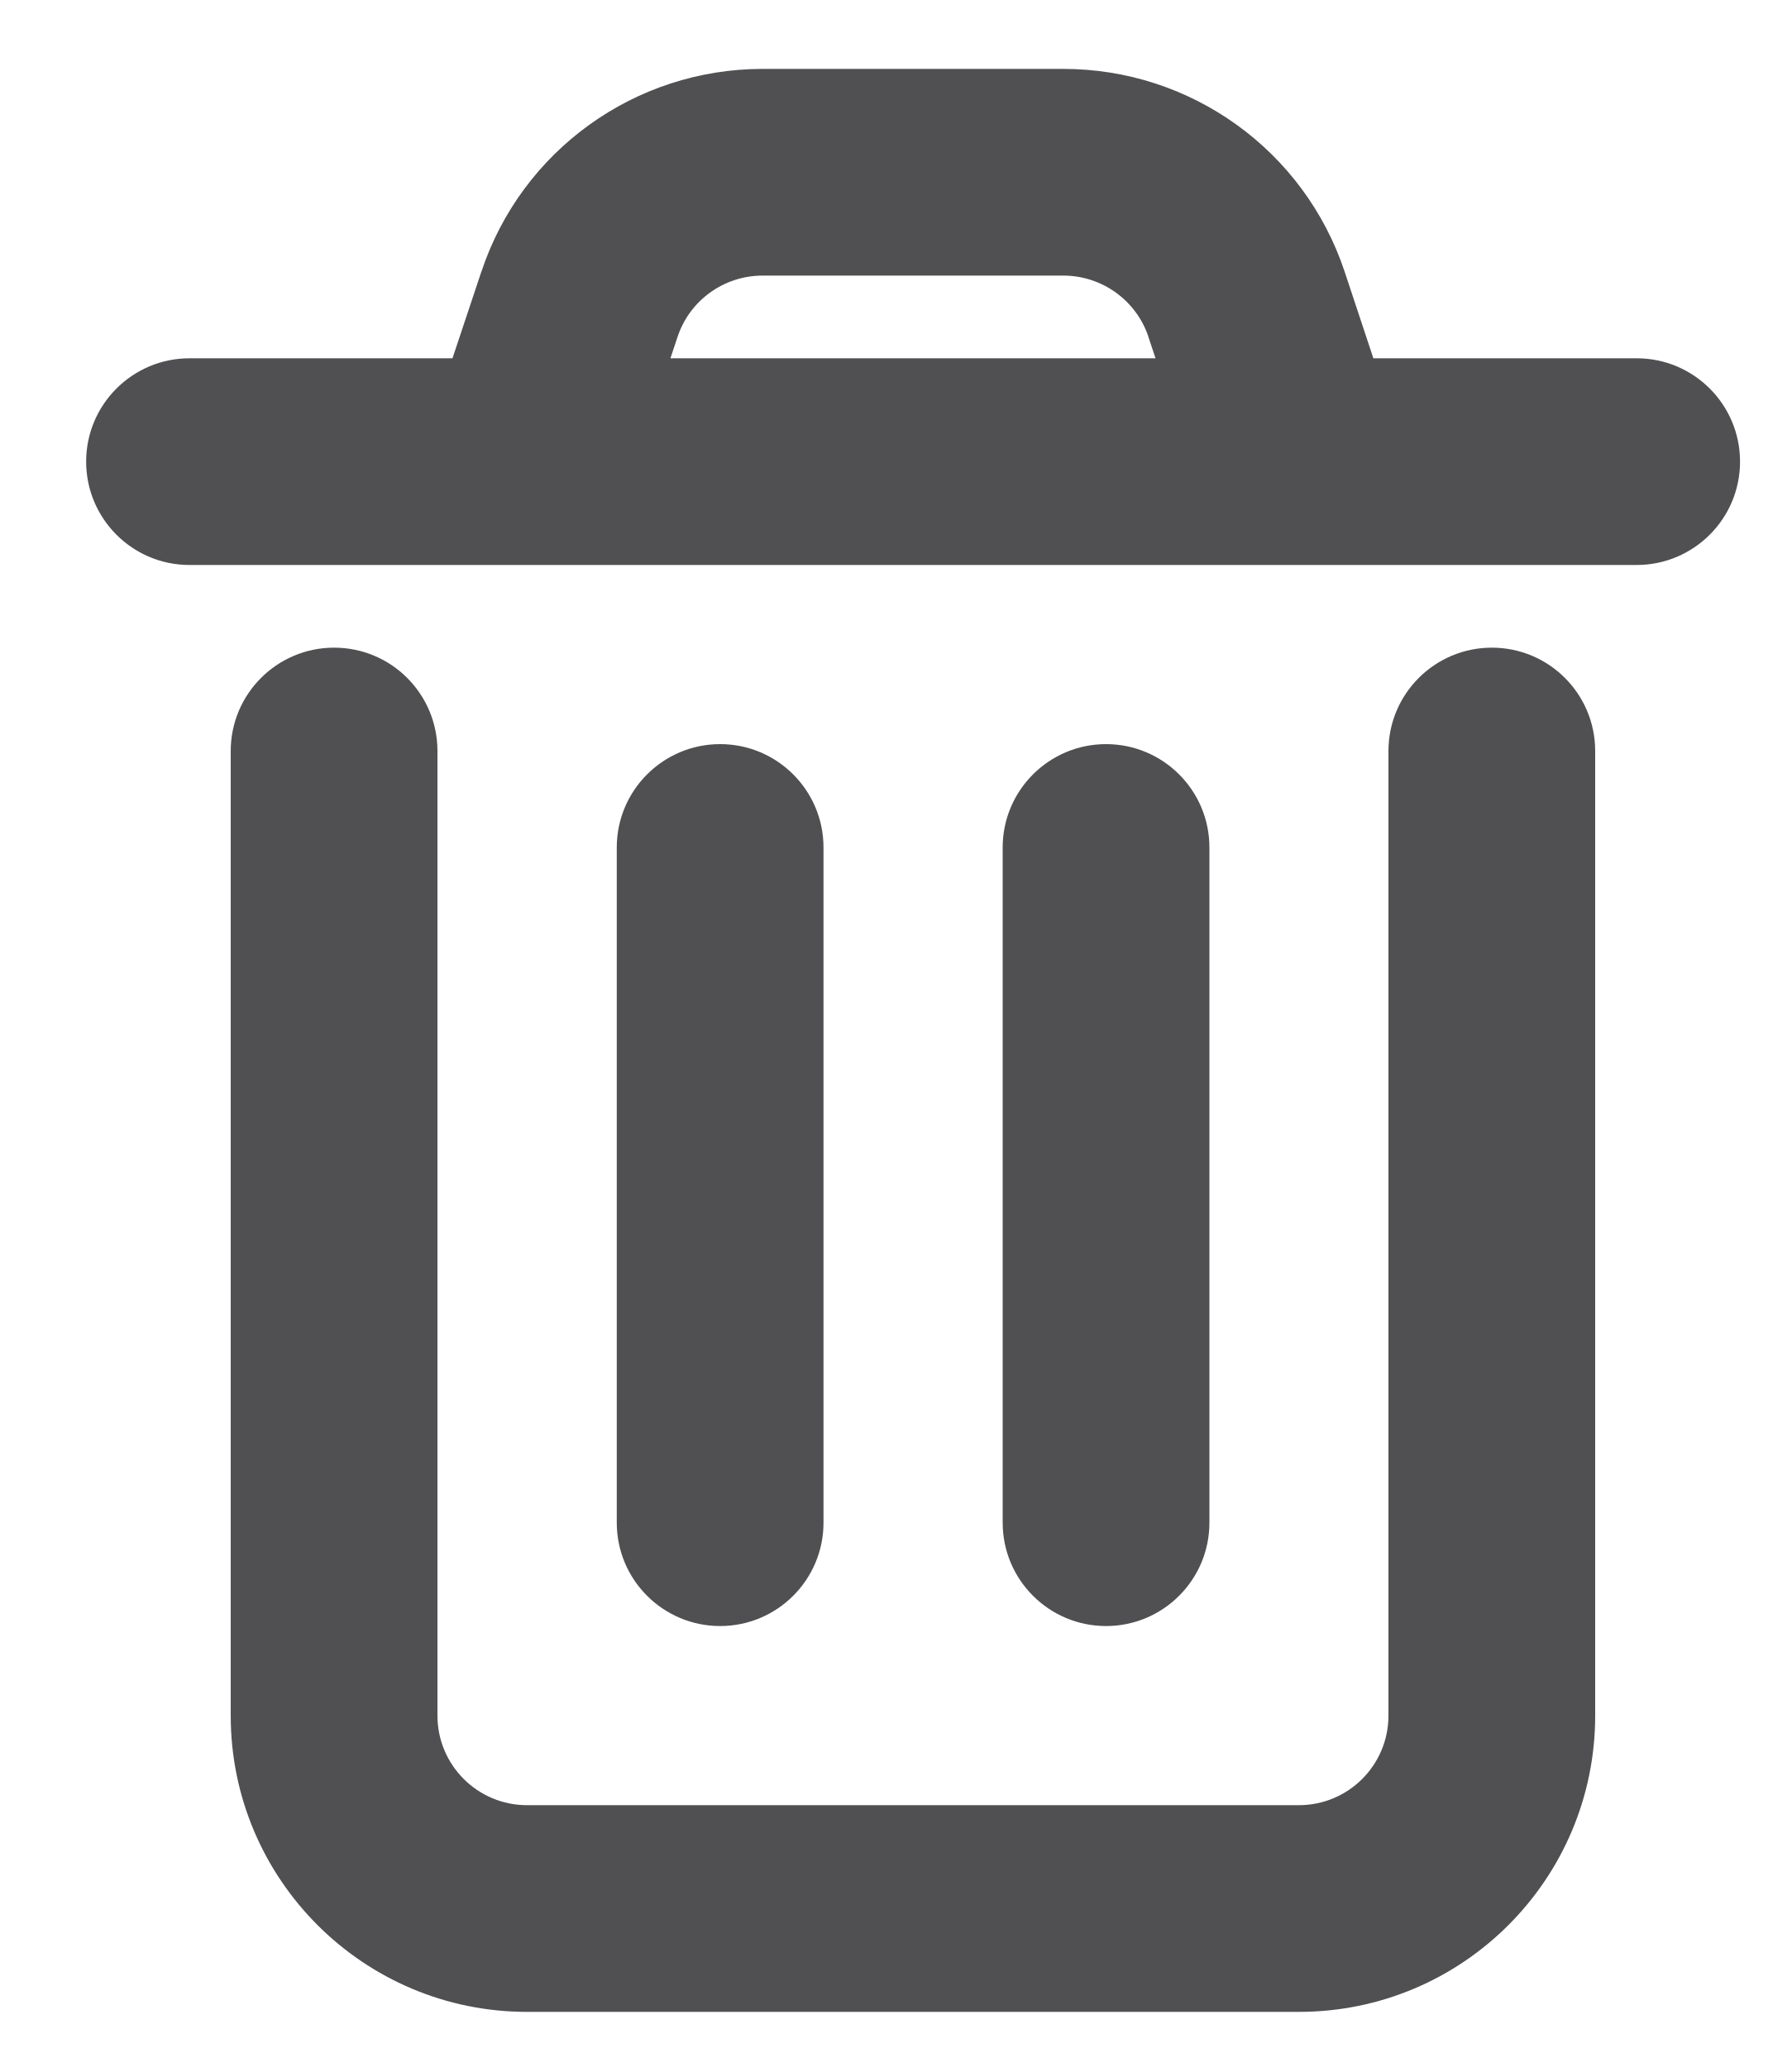
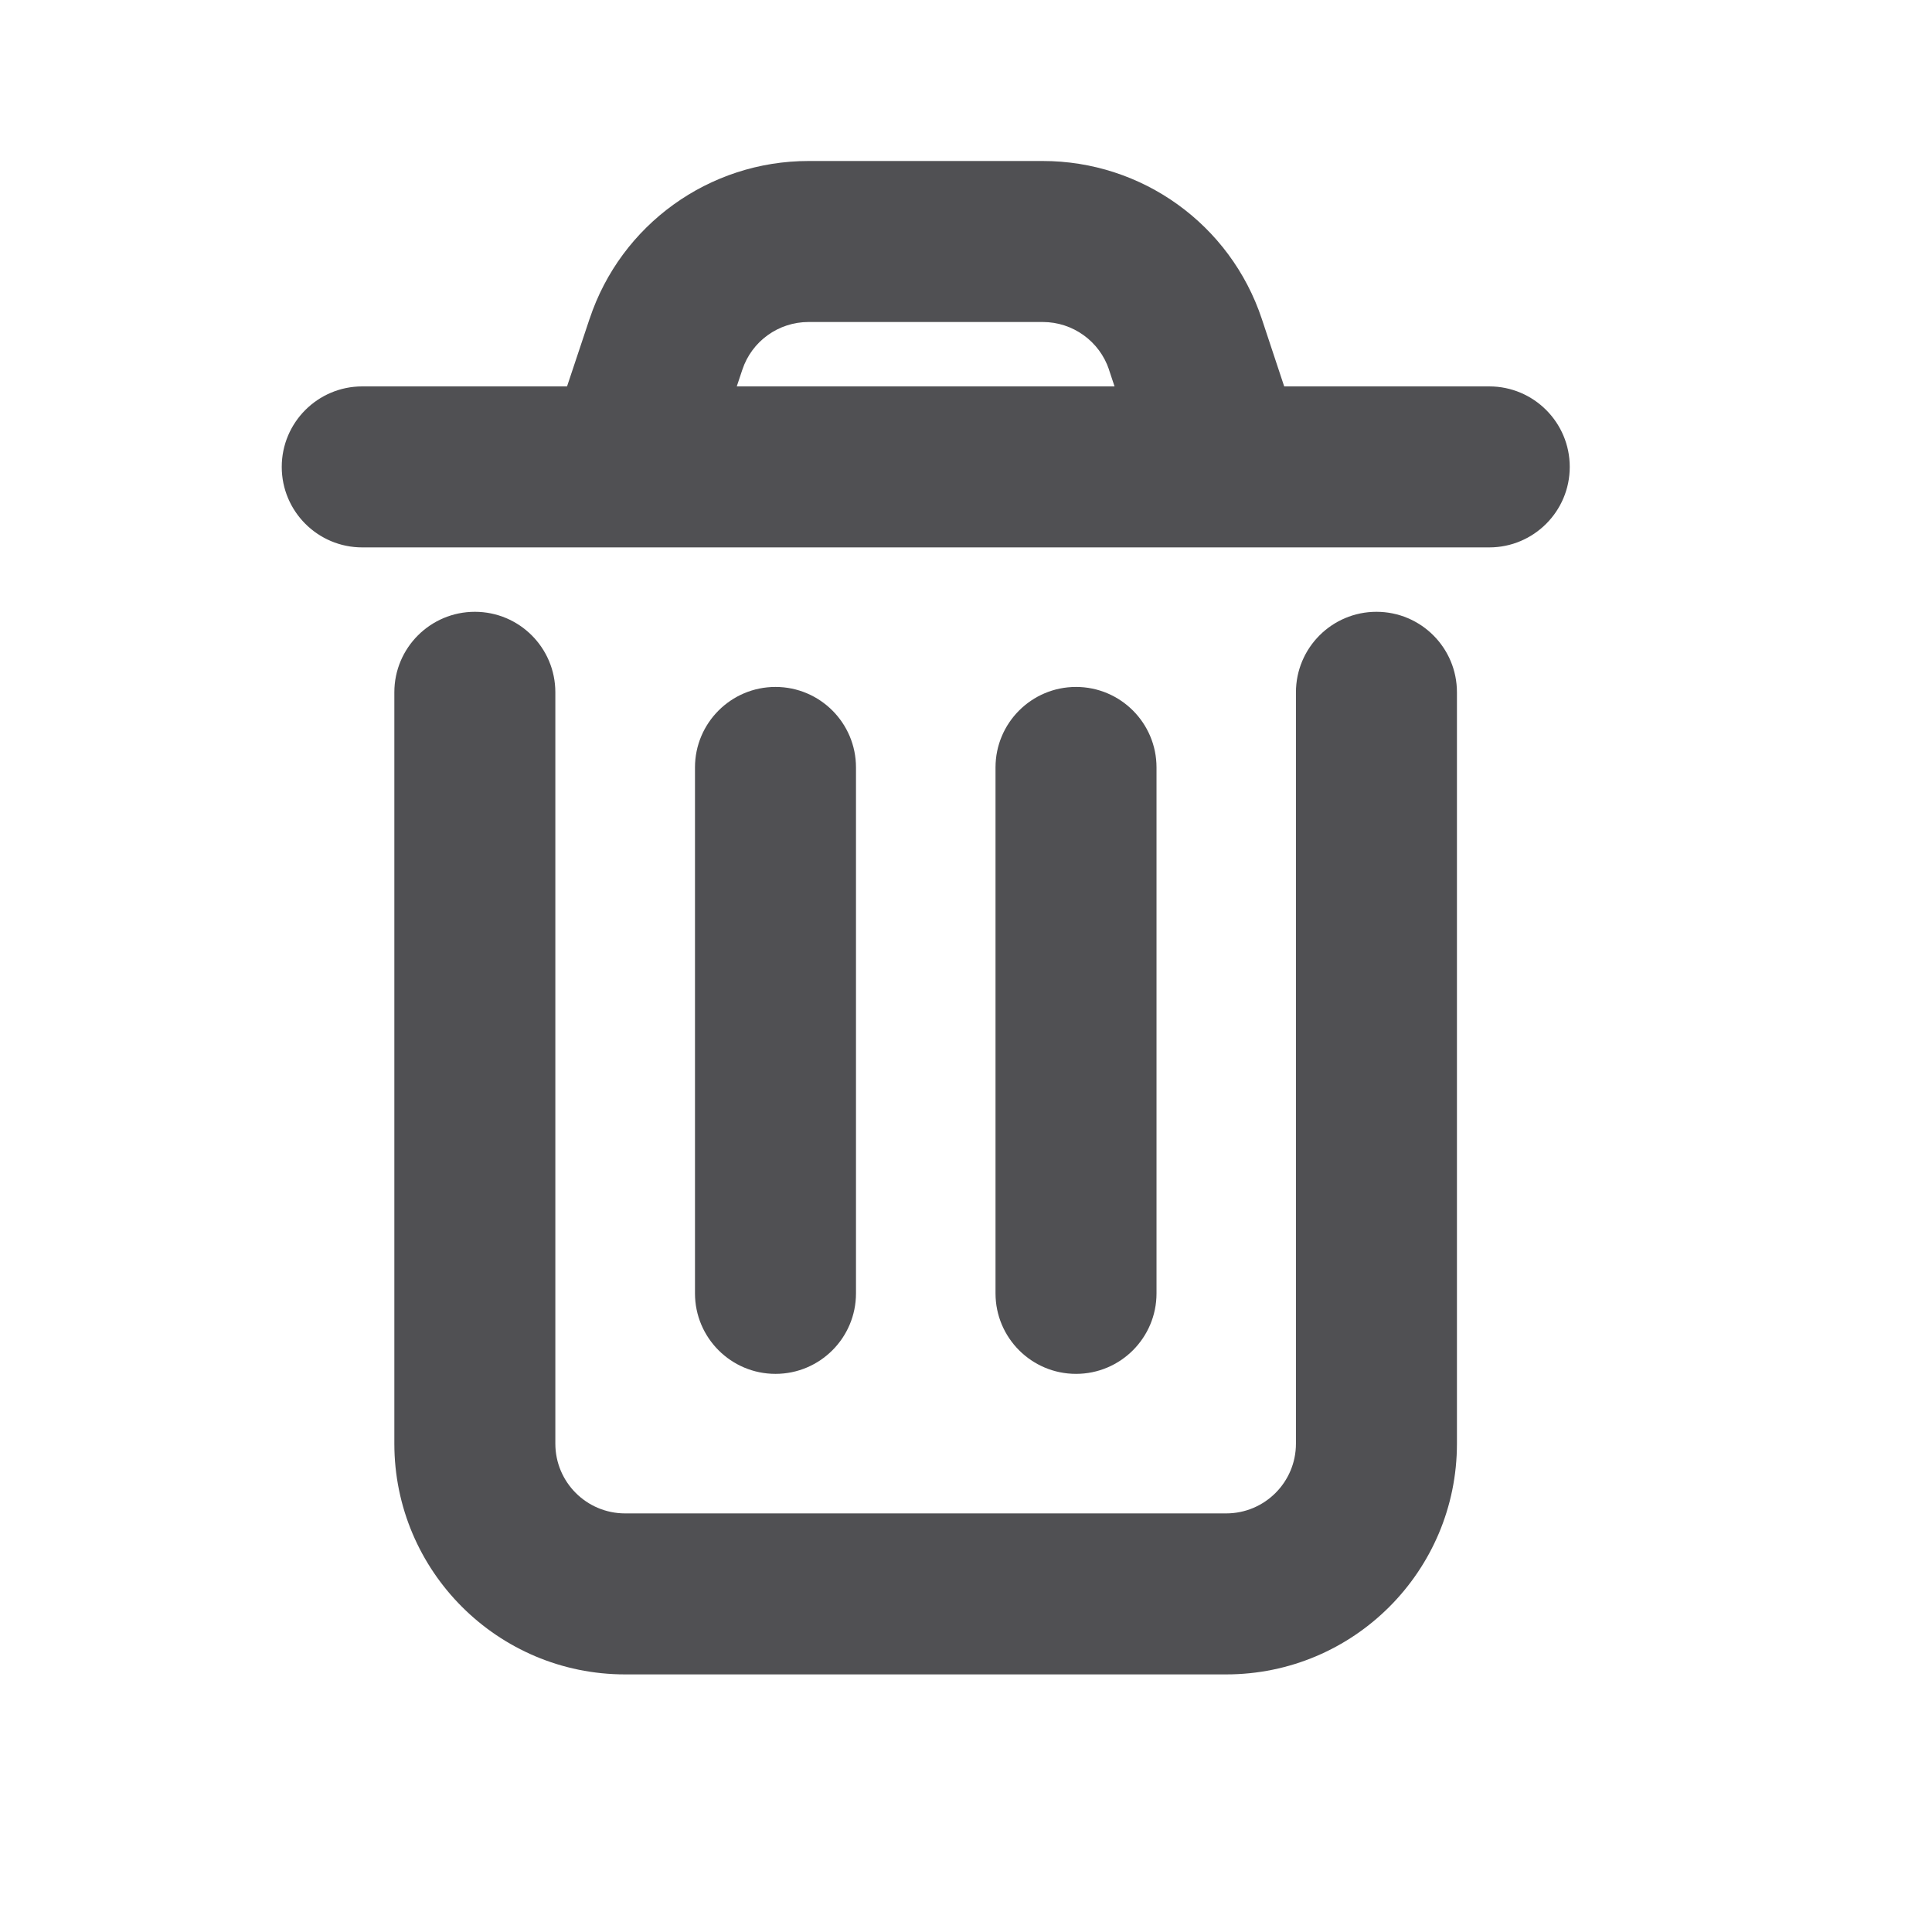
- <svg xmlns="http://www.w3.org/2000/svg" width="13" height="15" viewBox="0 0 13 15" fill="none">
-   <path d="M3.174 5.45C3.174 5.036 2.839 4.7 2.424 4.7C2.01 4.7 1.674 5.036 1.674 5.45H3.174ZM11.574 5.45C11.574 5.036 11.239 4.7 10.824 4.7C10.41 4.7 10.074 5.036 10.074 5.45H11.574ZM8.775 6.15C8.775 5.736 8.439 5.4 8.025 5.4C7.611 5.4 7.275 5.736 7.275 6.15H8.775ZM7.275 11.05C7.275 11.464 7.611 11.8 8.025 11.8C8.439 11.8 8.775 11.464 8.775 11.05H7.275ZM5.975 6.15C5.975 5.736 5.639 5.4 5.225 5.4C4.811 5.4 4.475 5.736 4.475 6.15H5.975ZM4.475 11.05C4.475 11.464 4.811 11.8 5.225 11.8C5.639 11.8 5.975 11.464 5.975 11.05H4.475ZM1.375 2.6C0.961 2.6 0.625 2.936 0.625 3.35C0.625 3.764 0.961 4.1 1.375 4.1V2.6ZM11.875 4.1C12.289 4.1 12.625 3.764 12.625 3.35C12.625 2.936 12.289 2.6 11.875 2.6V4.1ZM3.112 3.113C2.981 3.506 3.193 3.931 3.586 4.062C3.979 4.192 4.404 3.98 4.535 3.587L3.112 3.113ZM4.204 2.208L4.916 2.445L4.916 2.445L4.204 2.208ZM5.533 1.25L5.533 2H5.533V1.25ZM7.714 1.25V2L7.715 2L7.714 1.25ZM9.044 2.208L9.756 1.971L9.756 1.971L9.044 2.208ZM8.712 3.586C8.842 3.979 9.267 4.192 9.66 4.062C10.053 3.931 10.266 3.507 10.135 3.114L8.712 3.586ZM1.674 5.45V12.45H3.174V5.45H1.674ZM1.674 12.45C1.674 13.637 2.637 14.6 3.824 14.6V13.1C3.465 13.1 3.174 12.809 3.174 12.45H1.674ZM3.824 14.6H9.424V13.1H3.824V14.6ZM9.424 14.6C10.612 14.6 11.574 13.637 11.574 12.45H10.074C10.074 12.809 9.783 13.1 9.424 13.1V14.6ZM11.574 12.45V5.45H10.074V12.45H11.574ZM7.275 6.15V11.05H8.775V6.15H7.275ZM4.475 6.15V11.05H5.975V6.15H4.475ZM1.375 4.1H11.875V2.6H1.375V4.1ZM4.535 3.587L4.916 2.445L3.493 1.97L3.112 3.113L4.535 3.587ZM4.916 2.445C5.004 2.179 5.253 2 5.533 2L5.533 0.5C4.607 0.5 3.785 1.092 3.493 1.971L4.916 2.445ZM5.533 2H7.714V0.5H5.533V2ZM7.715 2C7.995 2 8.244 2.179 8.333 2.445L9.756 1.971C9.463 1.091 8.64 0.499 7.713 0.5L7.715 2ZM8.332 2.444L8.712 3.586L10.135 3.114L9.756 1.971L8.332 2.444Z" fill="#505053" />
+ <svg xmlns="http://www.w3.org/2000/svg" width="18" height="18" viewBox="0 0 18 18" fill="none">
+   <path d="M5.174 6.45C5.174 6.036 4.839 5.7 4.424 5.7C4.01 5.7 3.674 6.036 3.674 6.45H5.174ZM13.574 6.45C13.574 6.036 13.239 5.7 12.824 5.7C12.41 5.7 12.074 6.036 12.074 6.45H13.574ZM10.775 7.15C10.775 6.736 10.439 6.4 10.025 6.4C9.611 6.4 9.275 6.736 9.275 7.15H10.775ZM9.275 12.05C9.275 12.464 9.611 12.8 10.025 12.8C10.439 12.8 10.775 12.464 10.775 12.05H9.275ZM7.975 7.15C7.975 6.736 7.639 6.4 7.225 6.4C6.811 6.4 6.475 6.736 6.475 7.15H7.975ZM6.475 12.05C6.475 12.464 6.811 12.8 7.225 12.8C7.639 12.8 7.975 12.464 7.975 12.05H6.475ZM3.375 3.6C2.961 3.6 2.625 3.936 2.625 4.35C2.625 4.764 2.961 5.1 3.375 5.1V3.6ZM13.875 5.1C14.289 5.1 14.625 4.764 14.625 4.35C14.625 3.936 14.289 3.6 13.875 3.6V5.1ZM5.112 4.113C4.981 4.506 5.194 4.931 5.586 5.062C5.979 5.192 6.404 4.98 6.535 4.587L5.112 4.113ZM6.204 3.208L6.916 3.445L6.916 3.445L6.204 3.208ZM7.533 2.25L7.533 3H7.533V2.25ZM9.714 2.25V3L9.715 3L9.714 2.25ZM11.044 3.208L11.756 2.971L11.756 2.971L11.044 3.208ZM10.712 4.586C10.842 4.979 11.267 5.192 11.66 5.062C12.053 4.931 12.266 4.507 12.135 4.114L10.712 4.586ZM3.674 6.45V13.45H5.174V6.45H3.674ZM3.674 13.45C3.674 14.637 4.637 15.6 5.824 15.6V14.1C5.465 14.1 5.174 13.809 5.174 13.45H3.674ZM5.824 15.6H11.424V14.1H5.824V15.6ZM11.424 15.6C12.612 15.6 13.574 14.637 13.574 13.45H12.074C12.074 13.809 11.783 14.1 11.424 14.1V15.6ZM13.574 13.45V6.45H12.074V13.45H13.574ZM9.275 7.15V12.05H10.775V7.15H9.275ZM6.475 7.15V12.05H7.975V7.15H6.475ZM3.375 5.1H13.875V3.6H3.375V5.1ZM6.535 4.587L6.916 3.445L5.493 2.97L5.112 4.113L6.535 4.587ZM6.916 3.445C7.004 3.179 7.253 3 7.533 3L7.533 1.5C6.607 1.5 5.785 2.092 5.493 2.971L6.916 3.445ZM7.533 3H9.714V1.5H7.533V3ZM9.715 3C9.995 3 10.244 3.179 10.333 3.445L11.756 2.971C11.463 2.091 10.64 1.499 9.713 1.5L9.715 3ZM10.332 3.444L10.712 4.586L12.135 4.114L11.756 2.971L10.332 3.444Z" fill="#505053" />
</svg>
